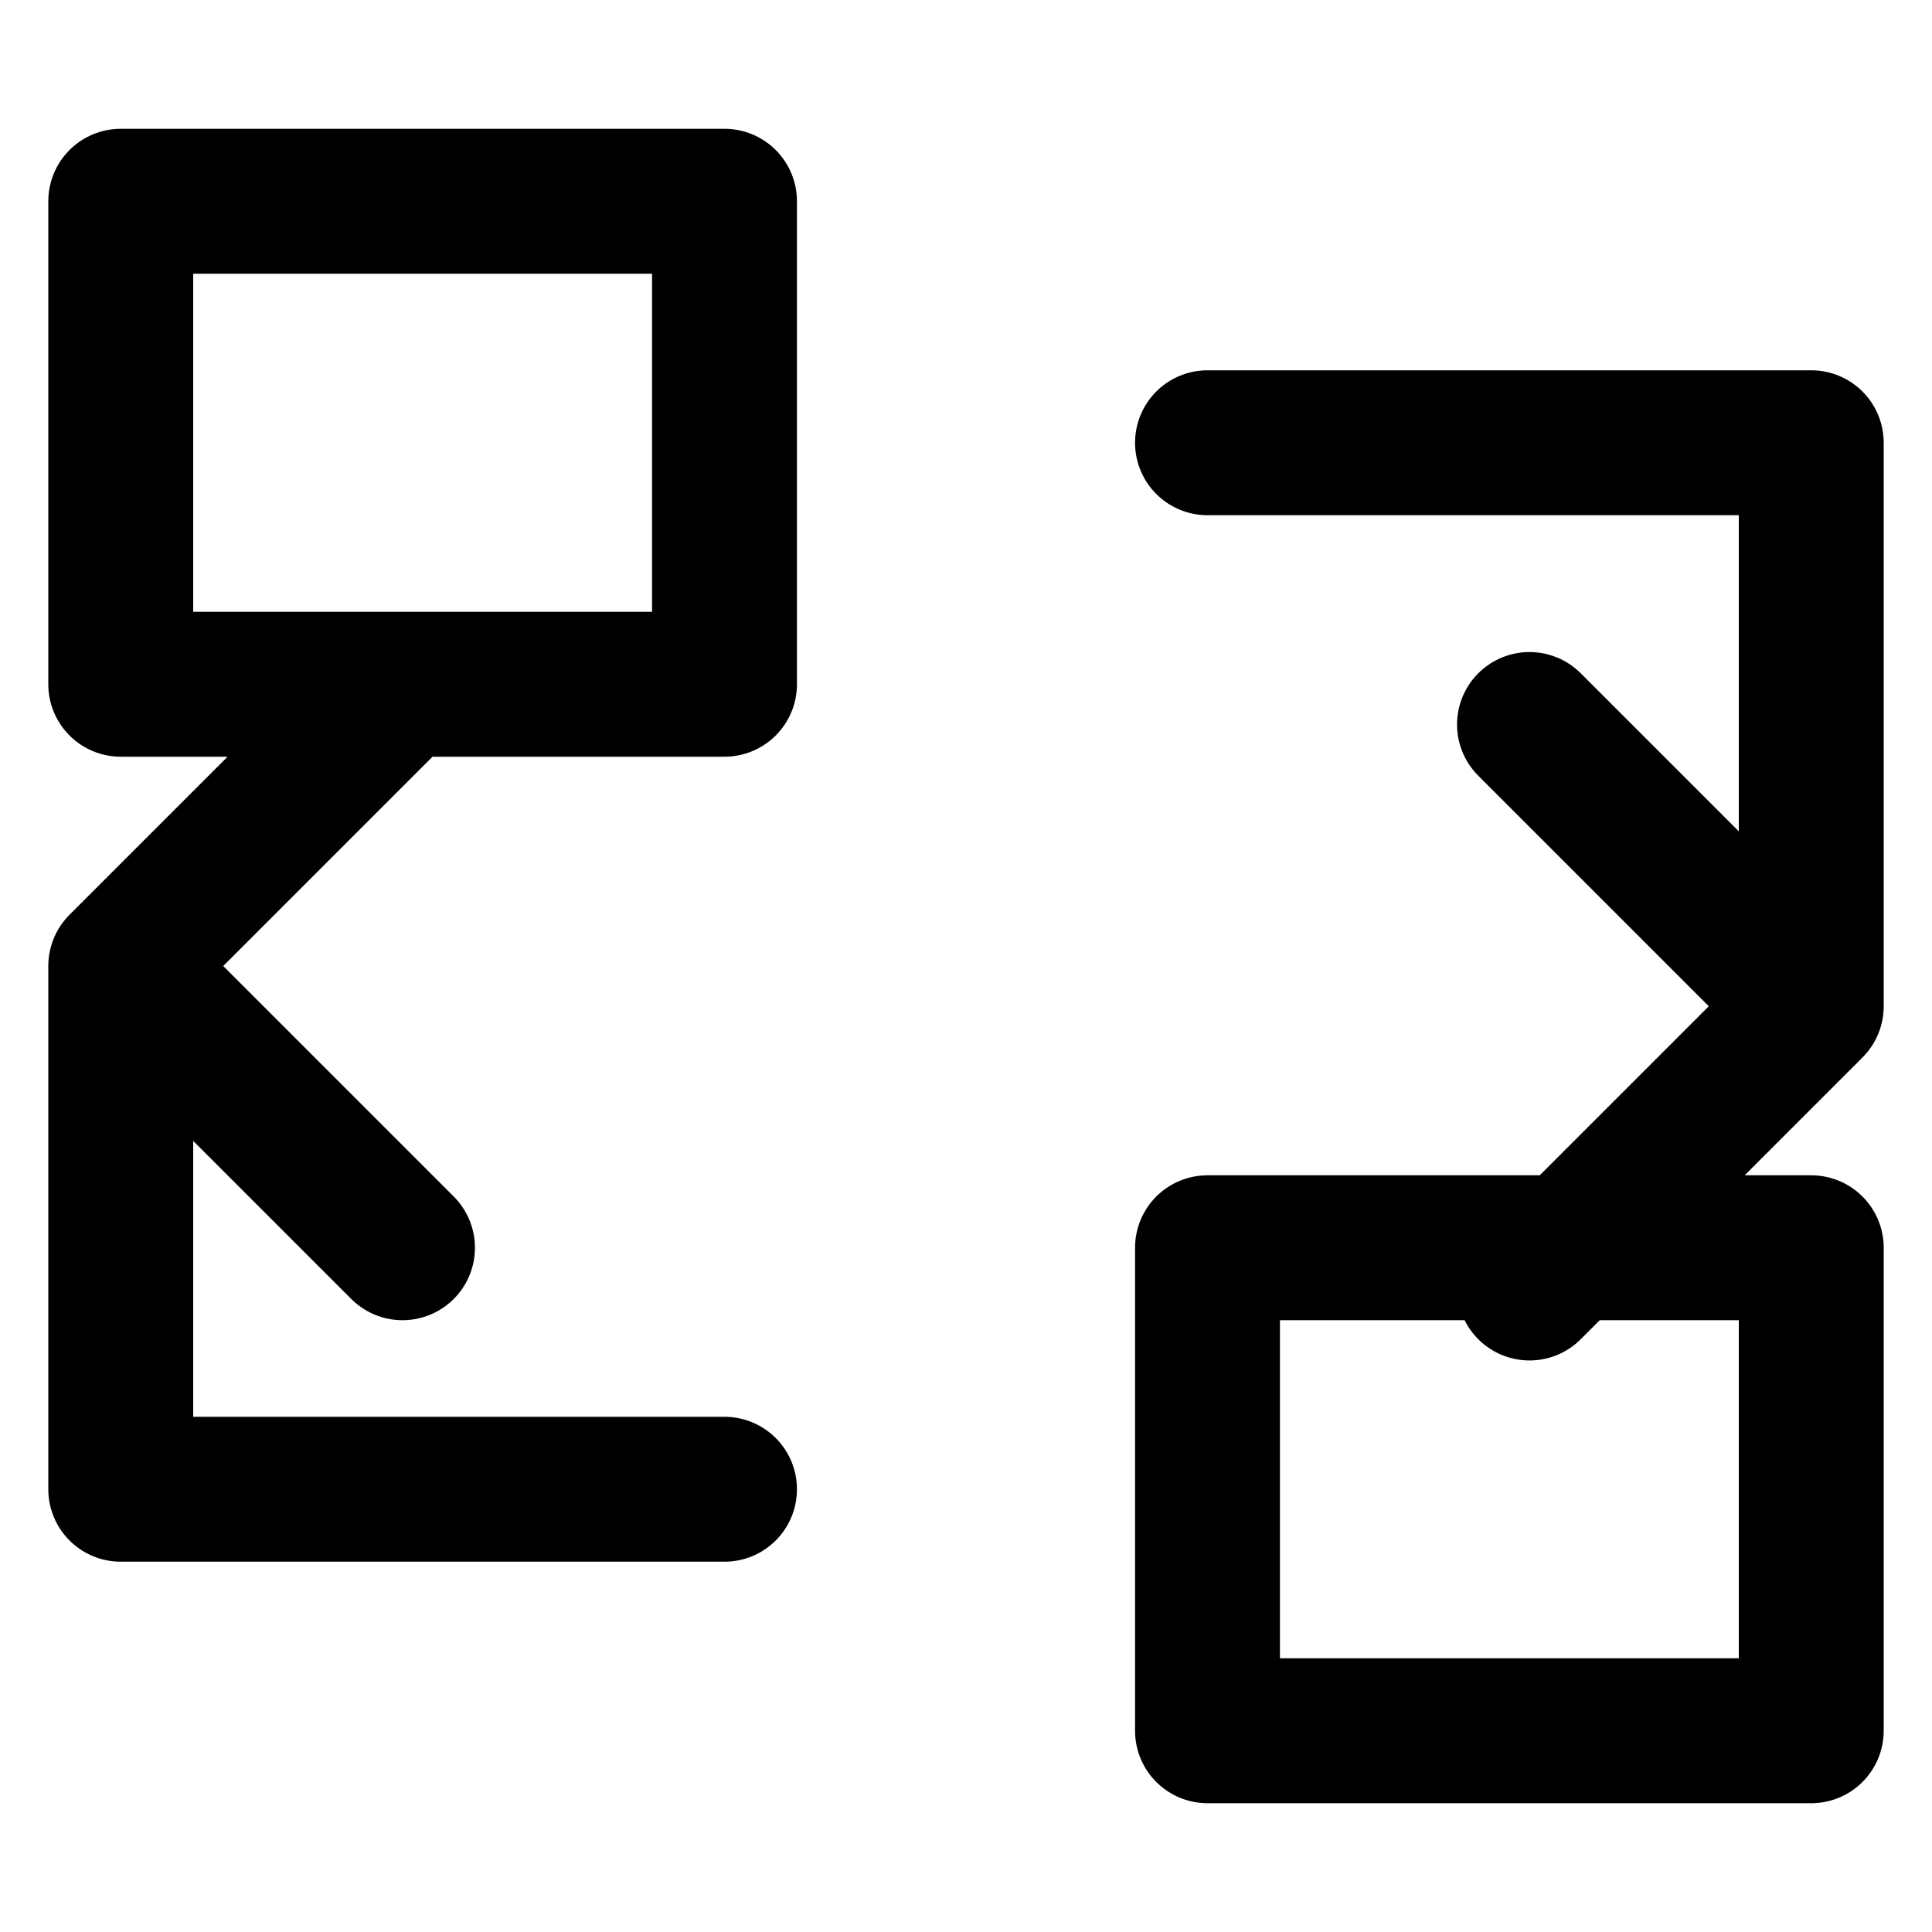
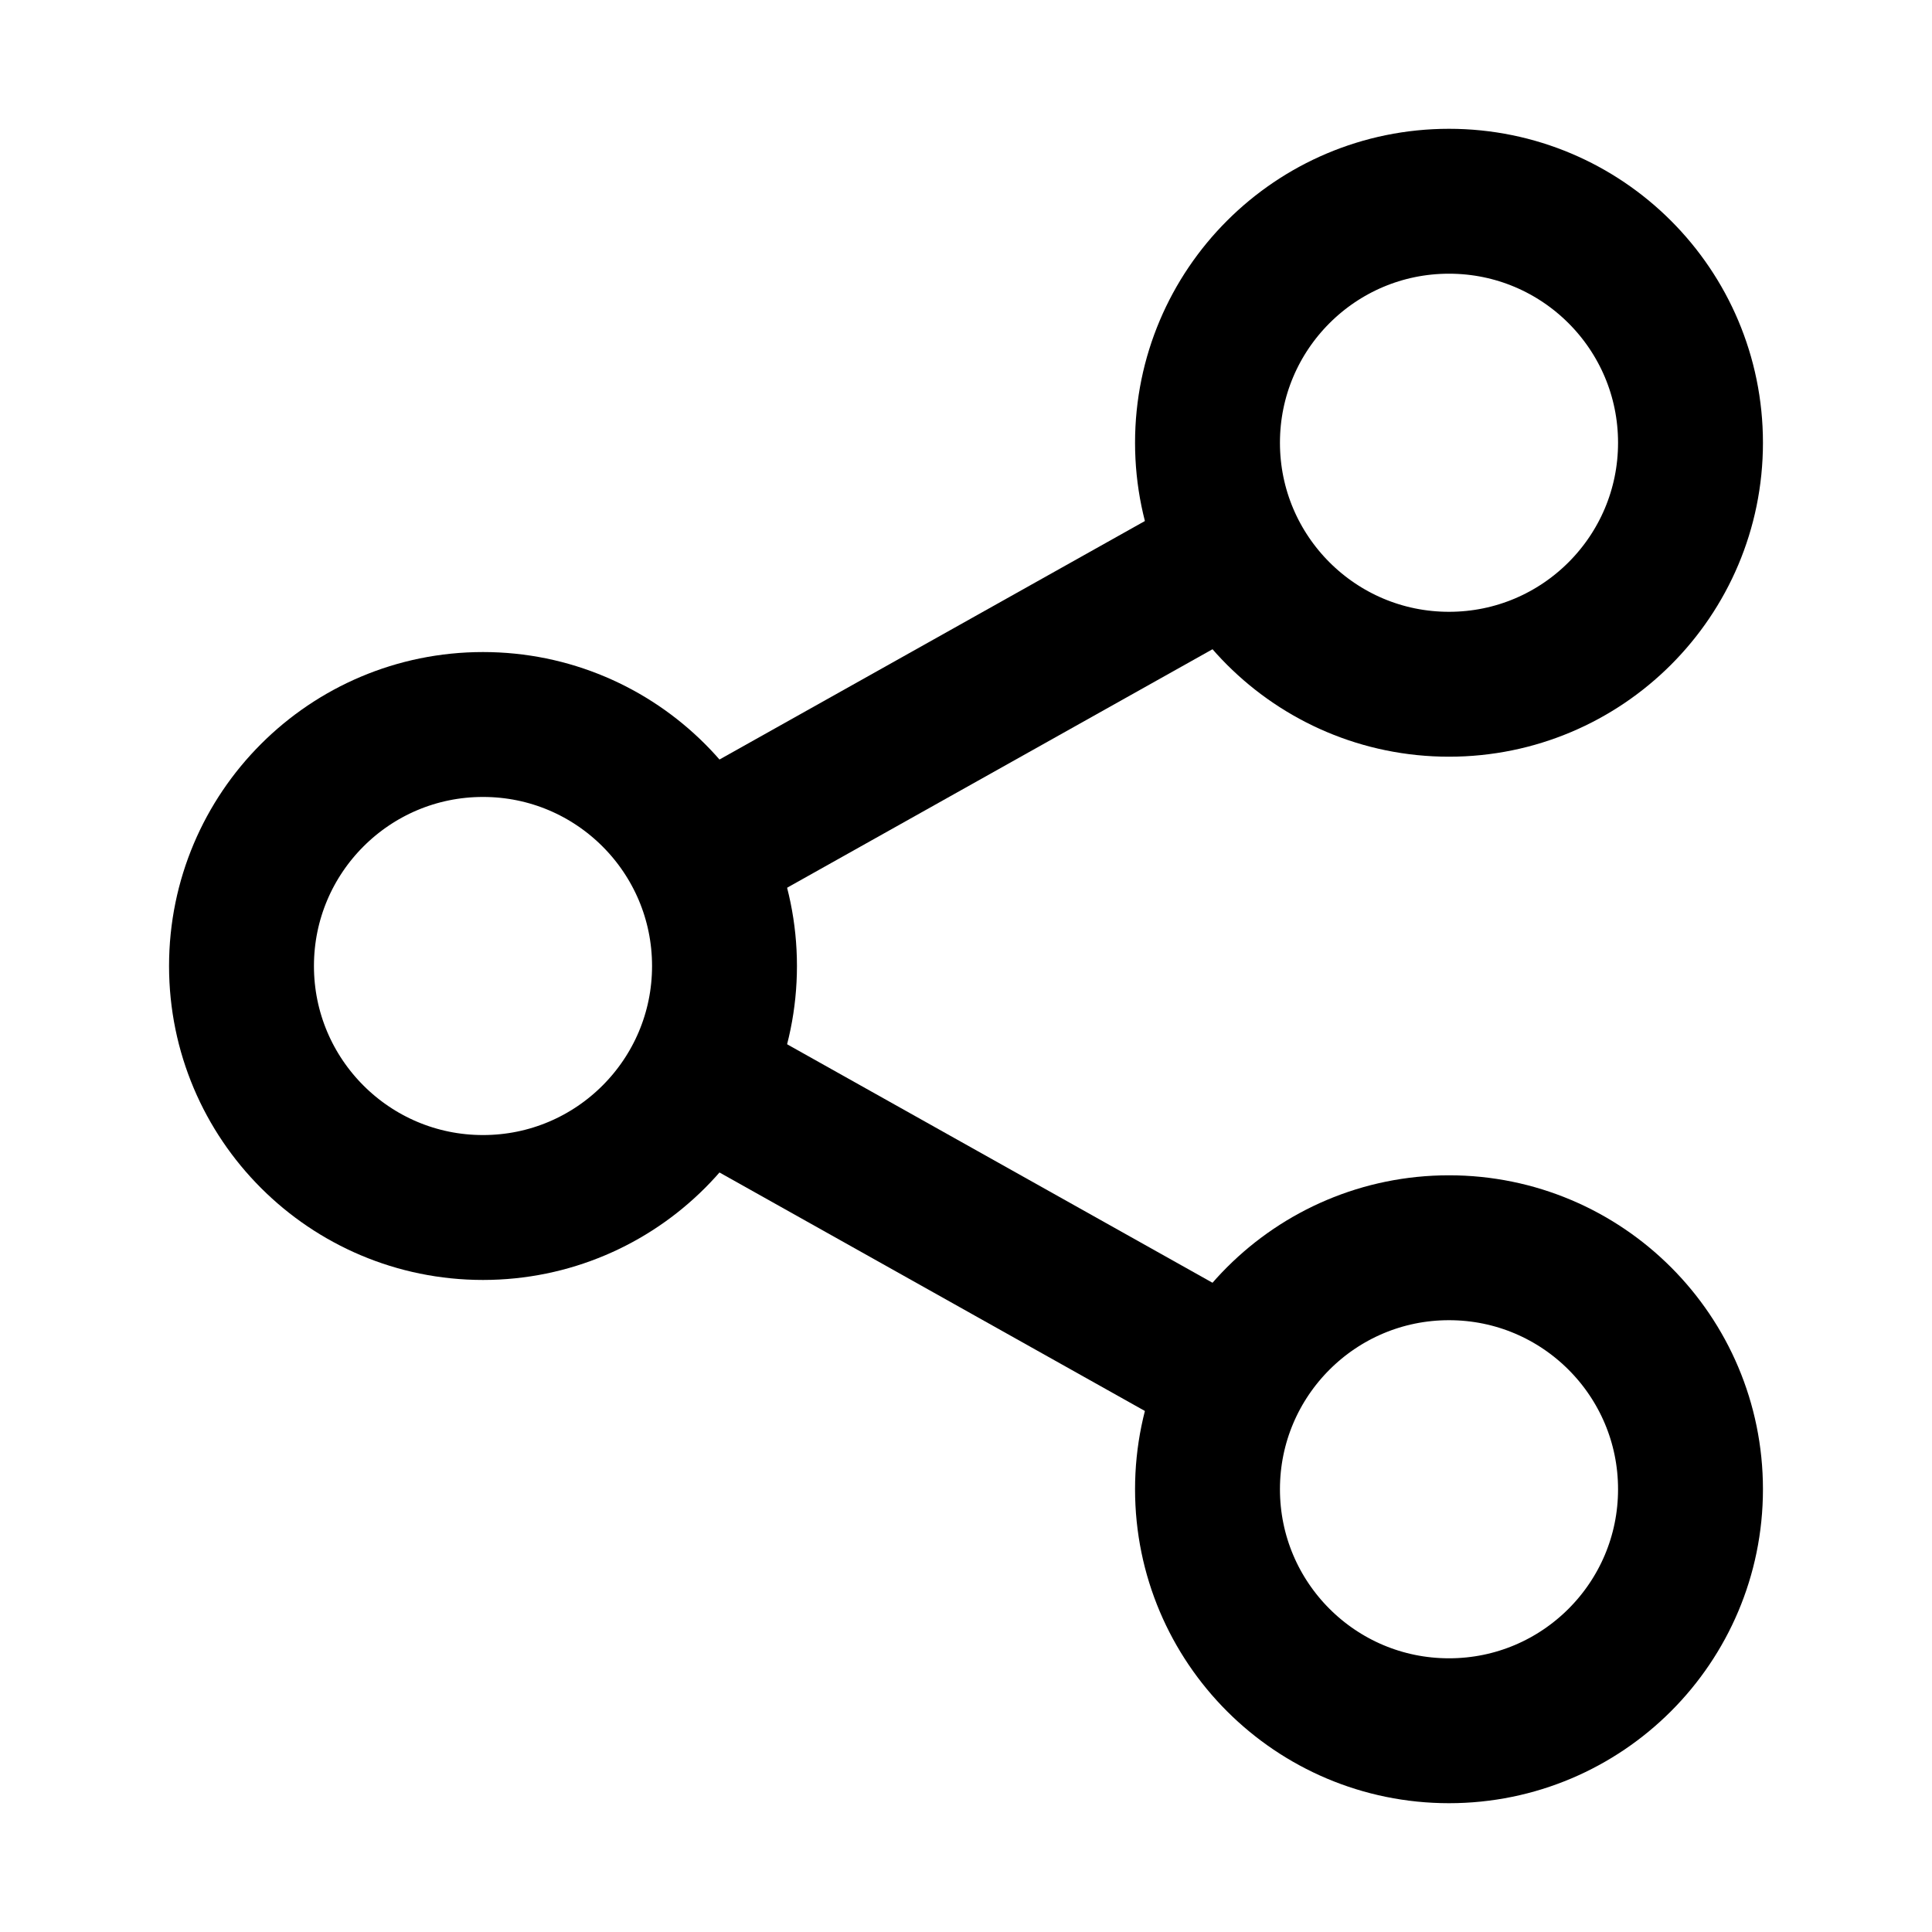
<svg xmlns="http://www.w3.org/2000/svg" width="24" height="24" viewBox="0 0 24 24" fill="none" stroke="currentColor" stroke-width="1.8" stroke-linecap="round" stroke-linejoin="round">
-   <path d="M1.5 2.5H9v6H1.5v-6ZM15 15.5h7.5v6H15v-6ZM15 5.5h7.5v7M19 9l3.5 3.5-3.5 3.5M9 18.5H1.5V12M5 8.5 1.5 12 5 15.5" />
+   <circle cx="6" cy="12" r="3" />
+   <circle cx="18" cy="5.5" r="3" />
+   <circle cx="18" cy="18.5" r="3" />
+   <path d="m8.7 10.6 6.6-3.7m-6.6 6.5 6.6 3.7" />
</svg>
